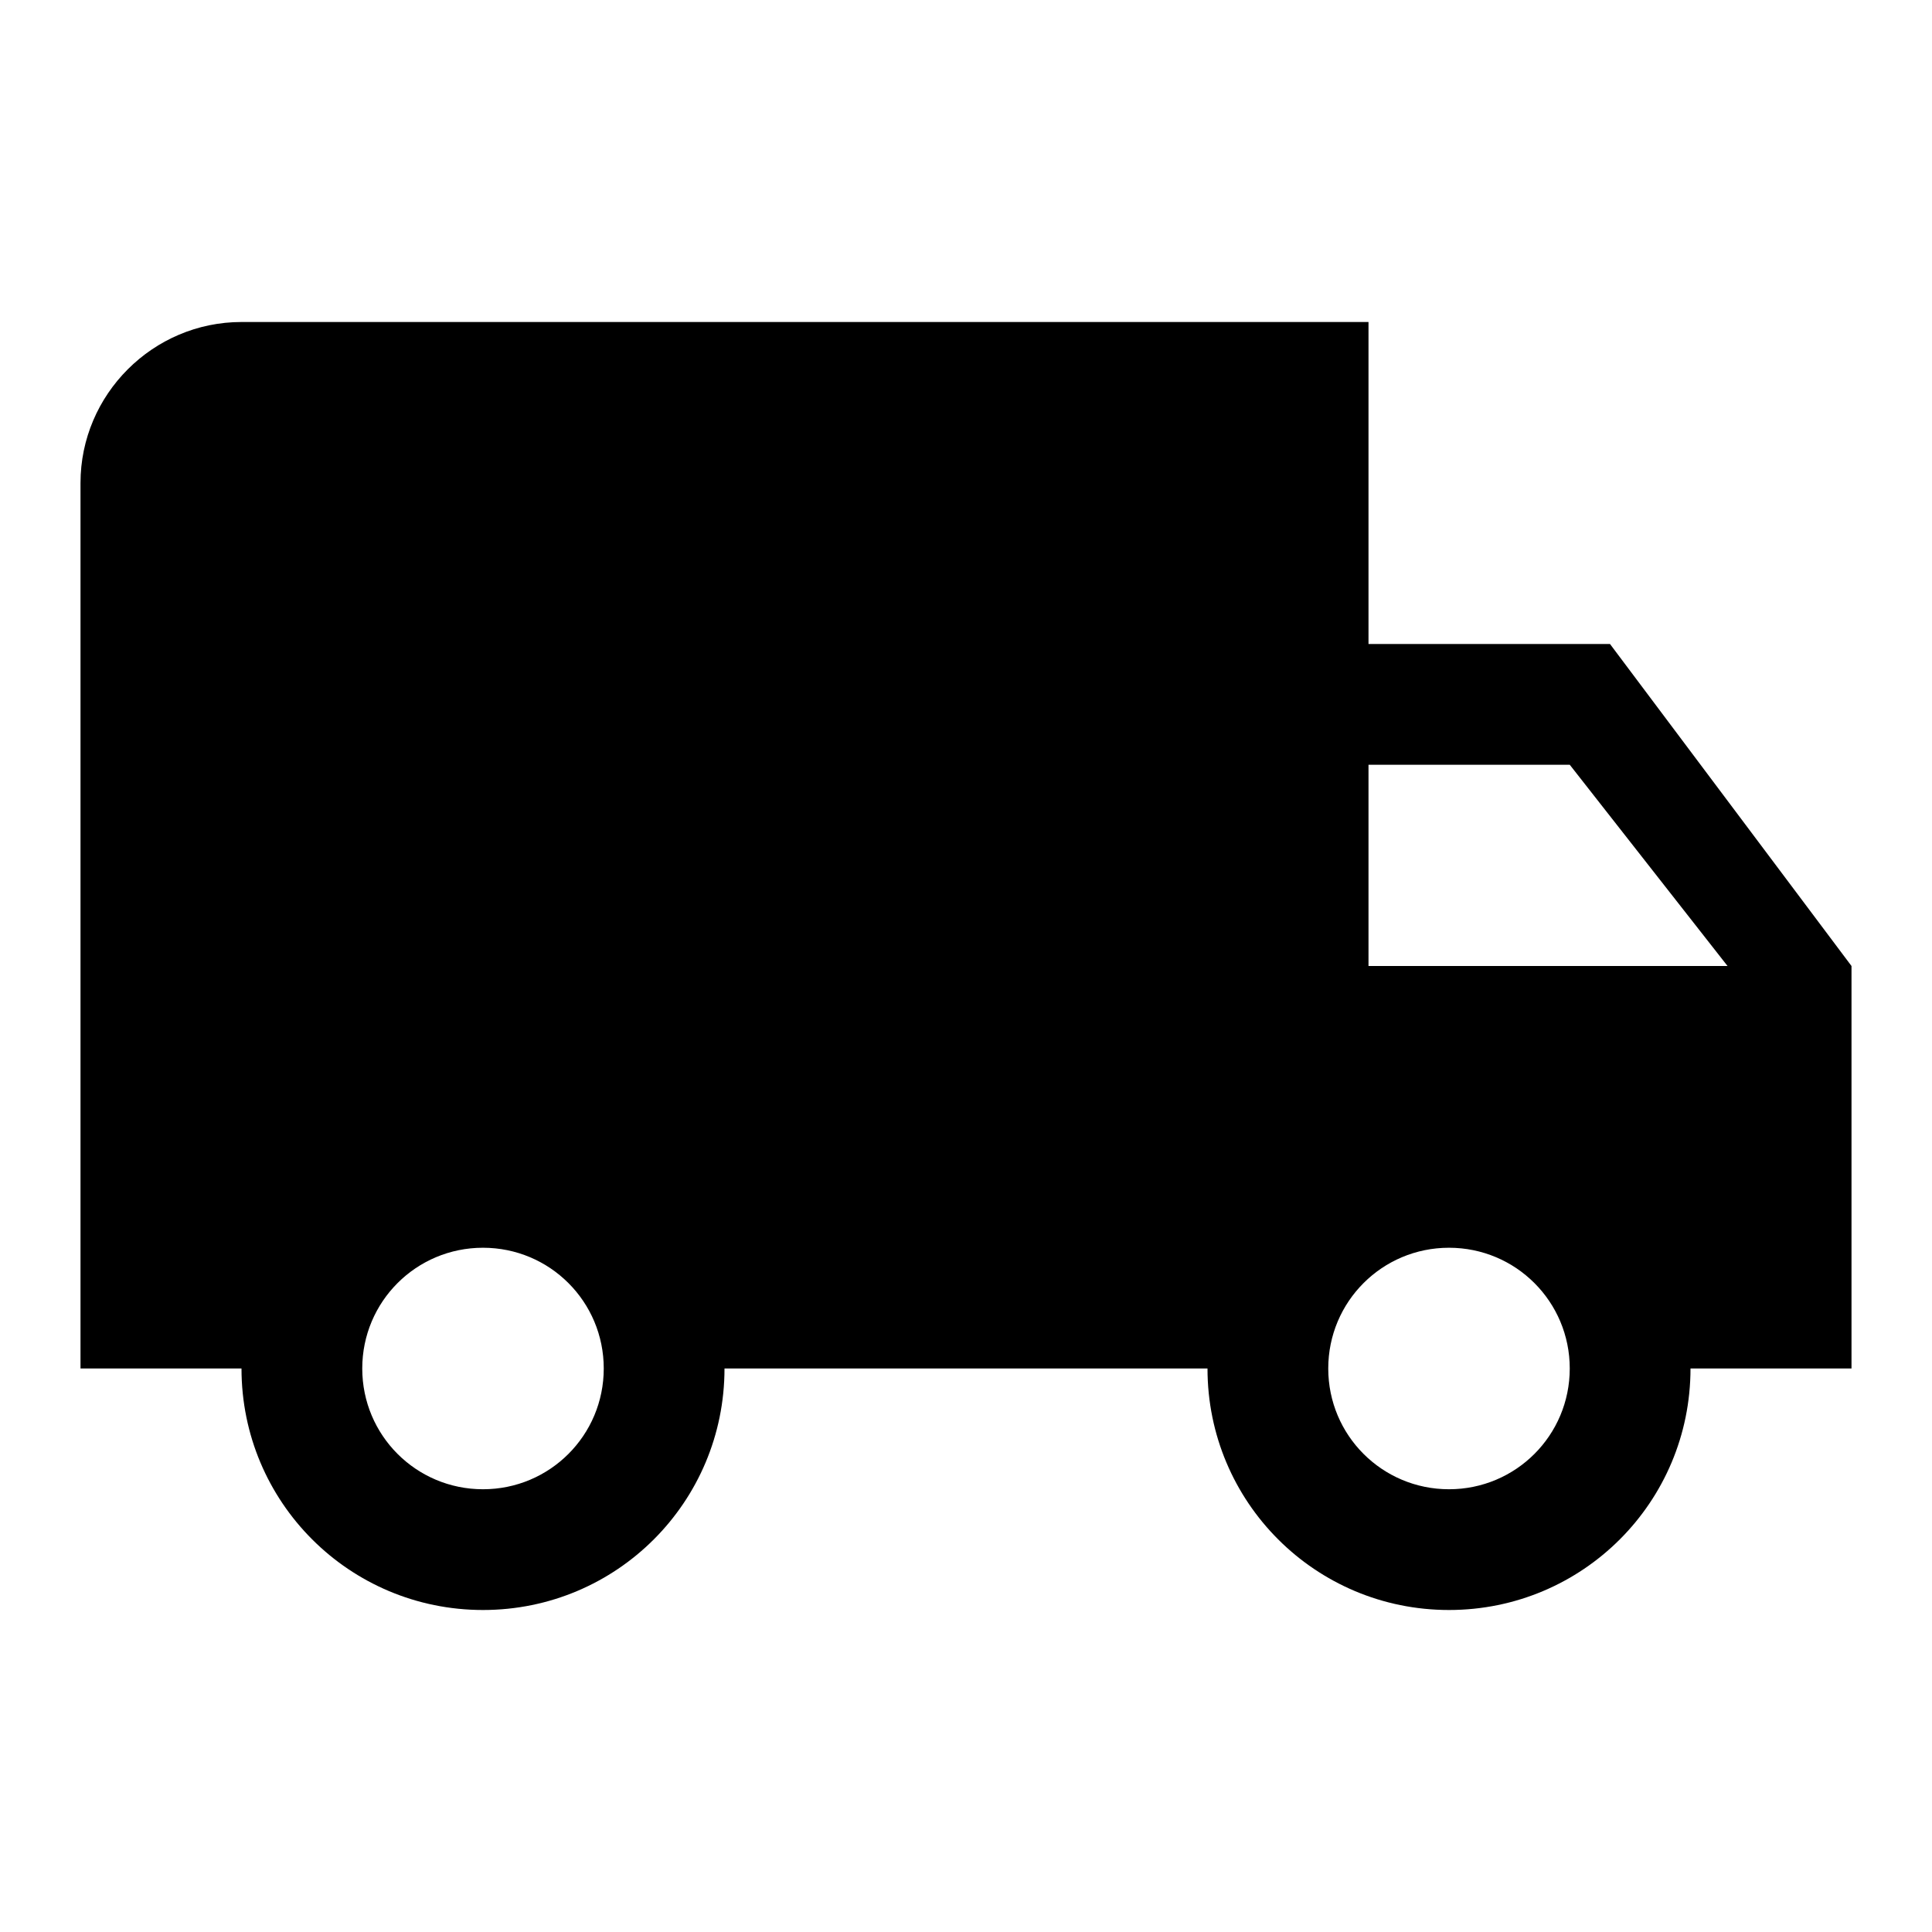
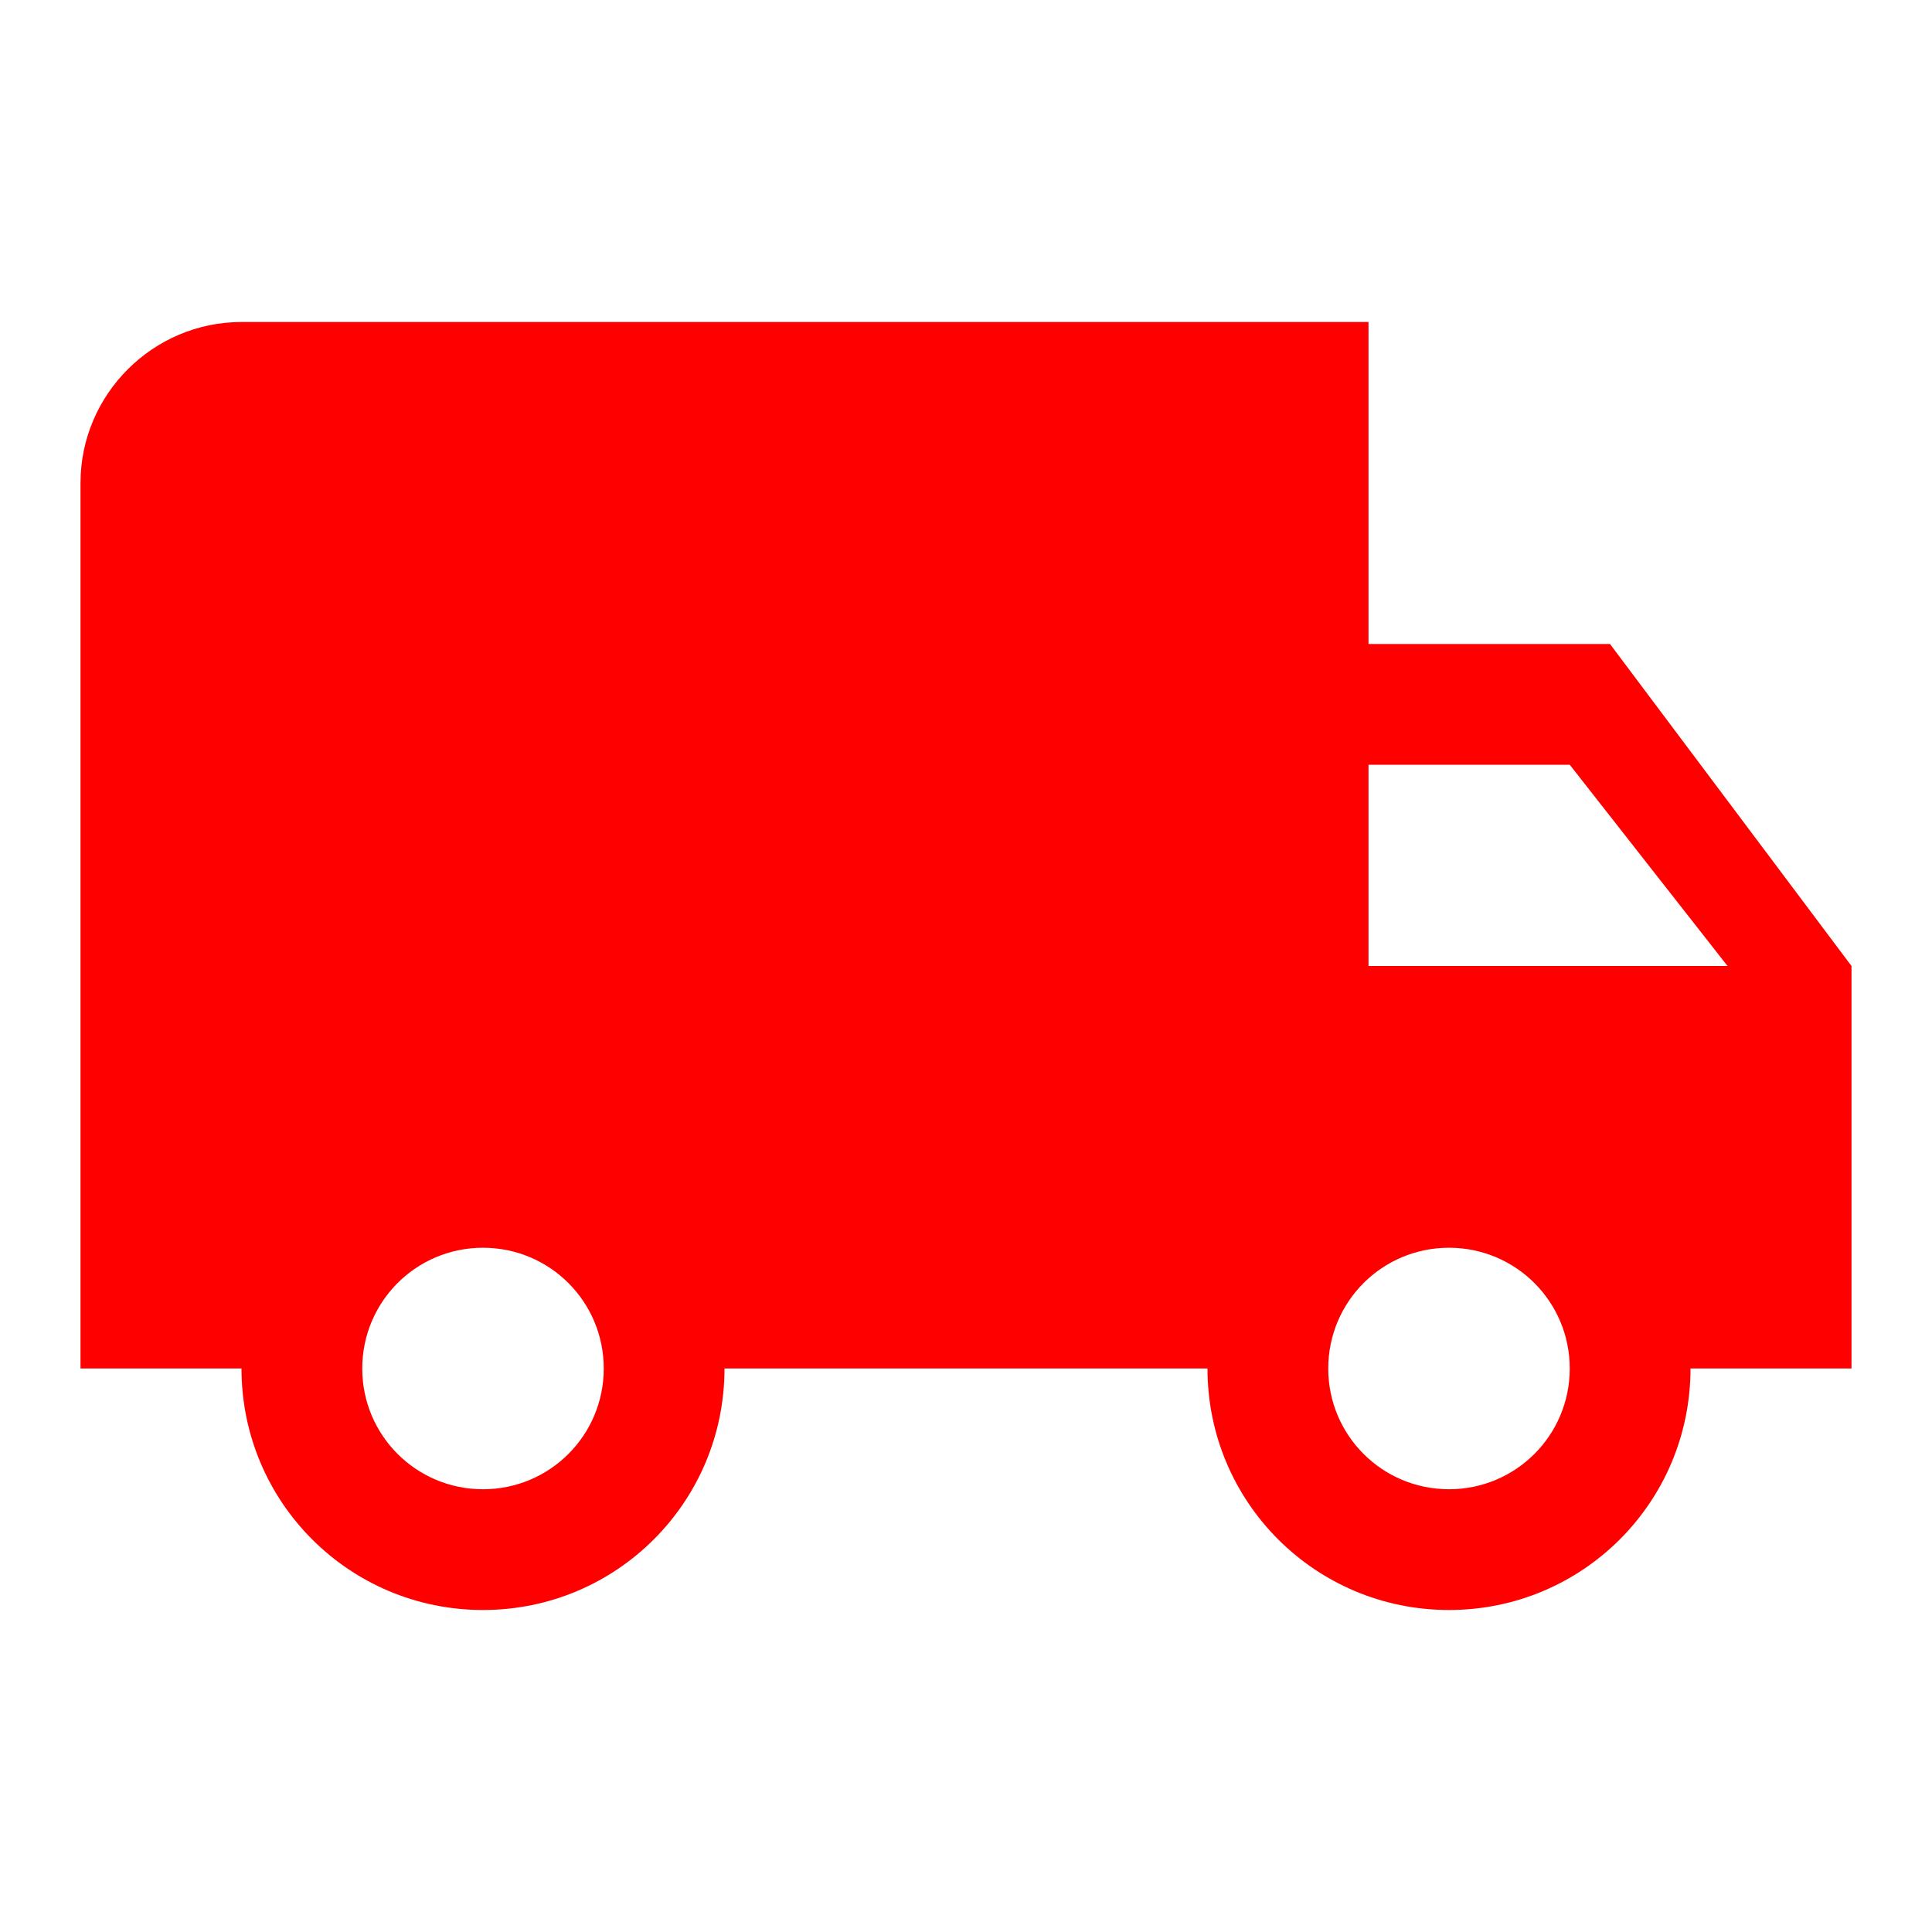
- <svg xmlns="http://www.w3.org/2000/svg" fill="#000000" height="24" viewBox="0 0 24 24" width="24">
+ <svg xmlns="http://www.w3.org/2000/svg" fill="#ff0000" height="24" viewBox="0 0 24 24" width="24">
  <path d="M0 0h24v24H0z" fill="none" />
  <path d="M20 8h-3V4H3c-1.1 0-2 .9-2 2v11h2c0 1.66 1.34 3 3 3s3-1.34 3-3h6c0 1.66 1.34 3 3 3s3-1.34 3-3h2v-5l-3-4zM6 18.5c-.83 0-1.5-.67-1.5-1.5s.67-1.5 1.5-1.5 1.5.67 1.5 1.5-.67 1.5-1.5 1.5zm13.5-9l1.96 2.5H17V9.5h2.5zm-1.5 9c-.83 0-1.5-.67-1.5-1.5s.67-1.5 1.5-1.5 1.5.67 1.5 1.5-.67 1.5-1.5 1.5z" />
</svg>
